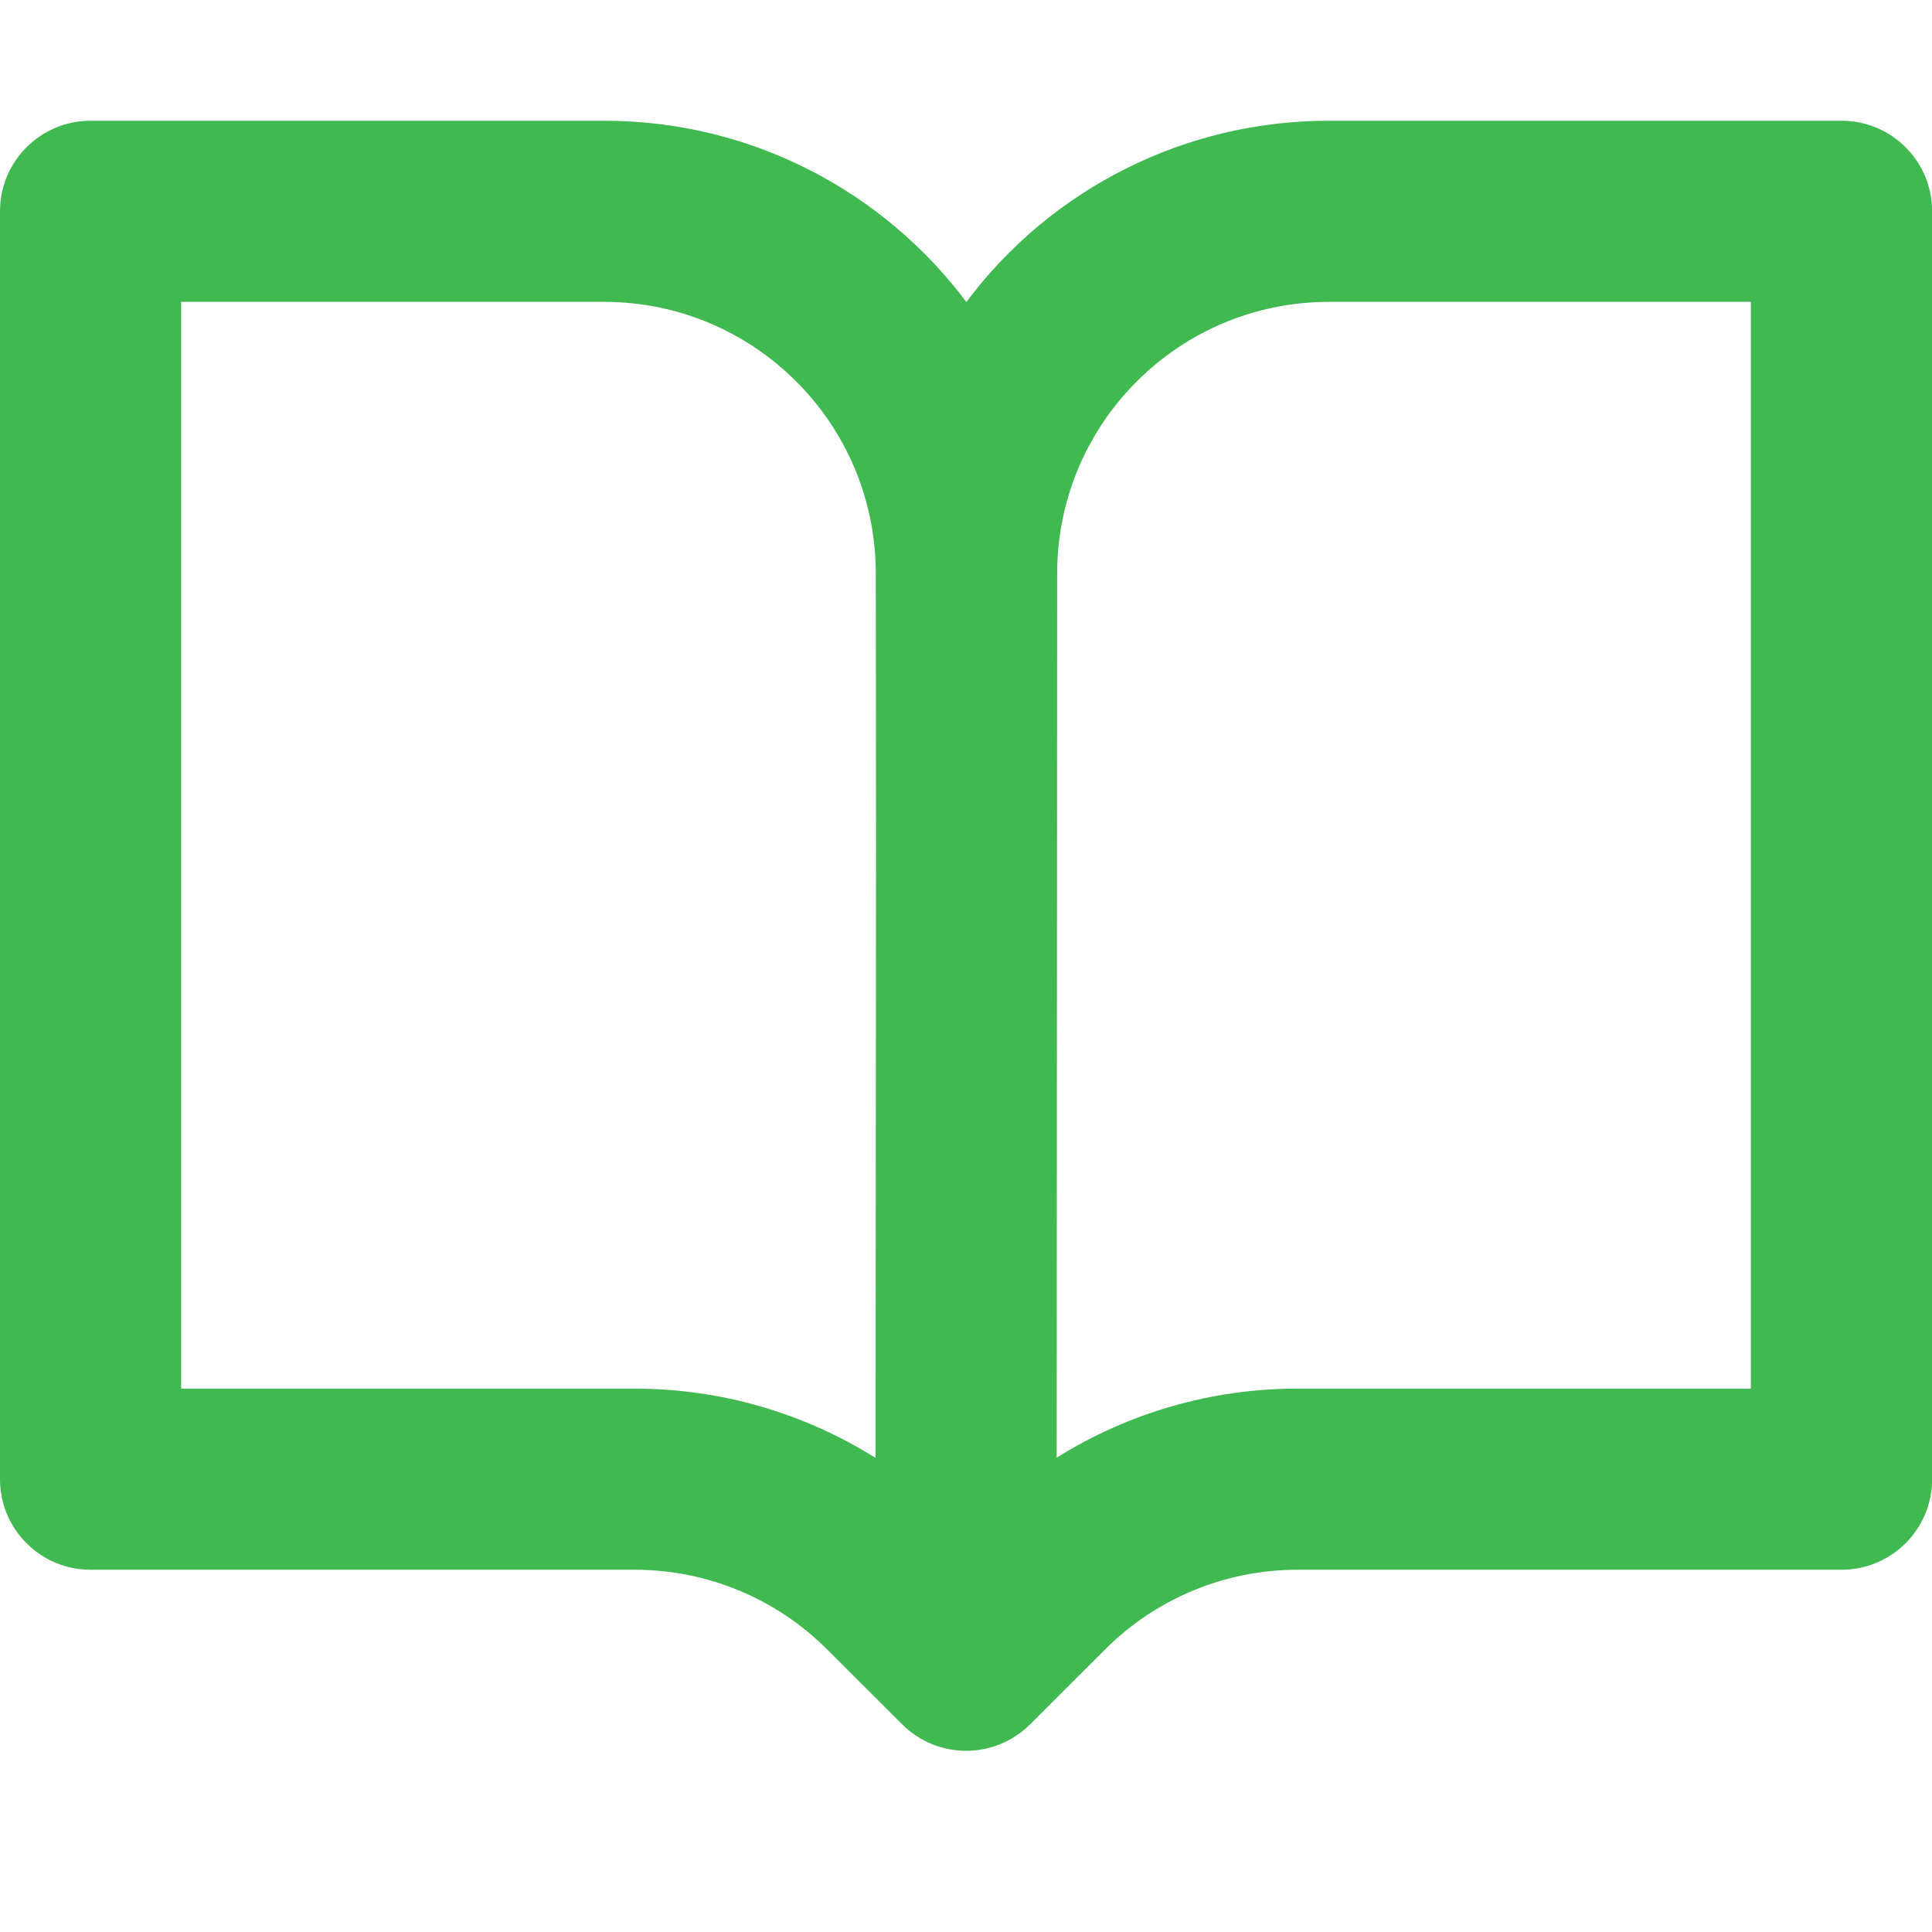
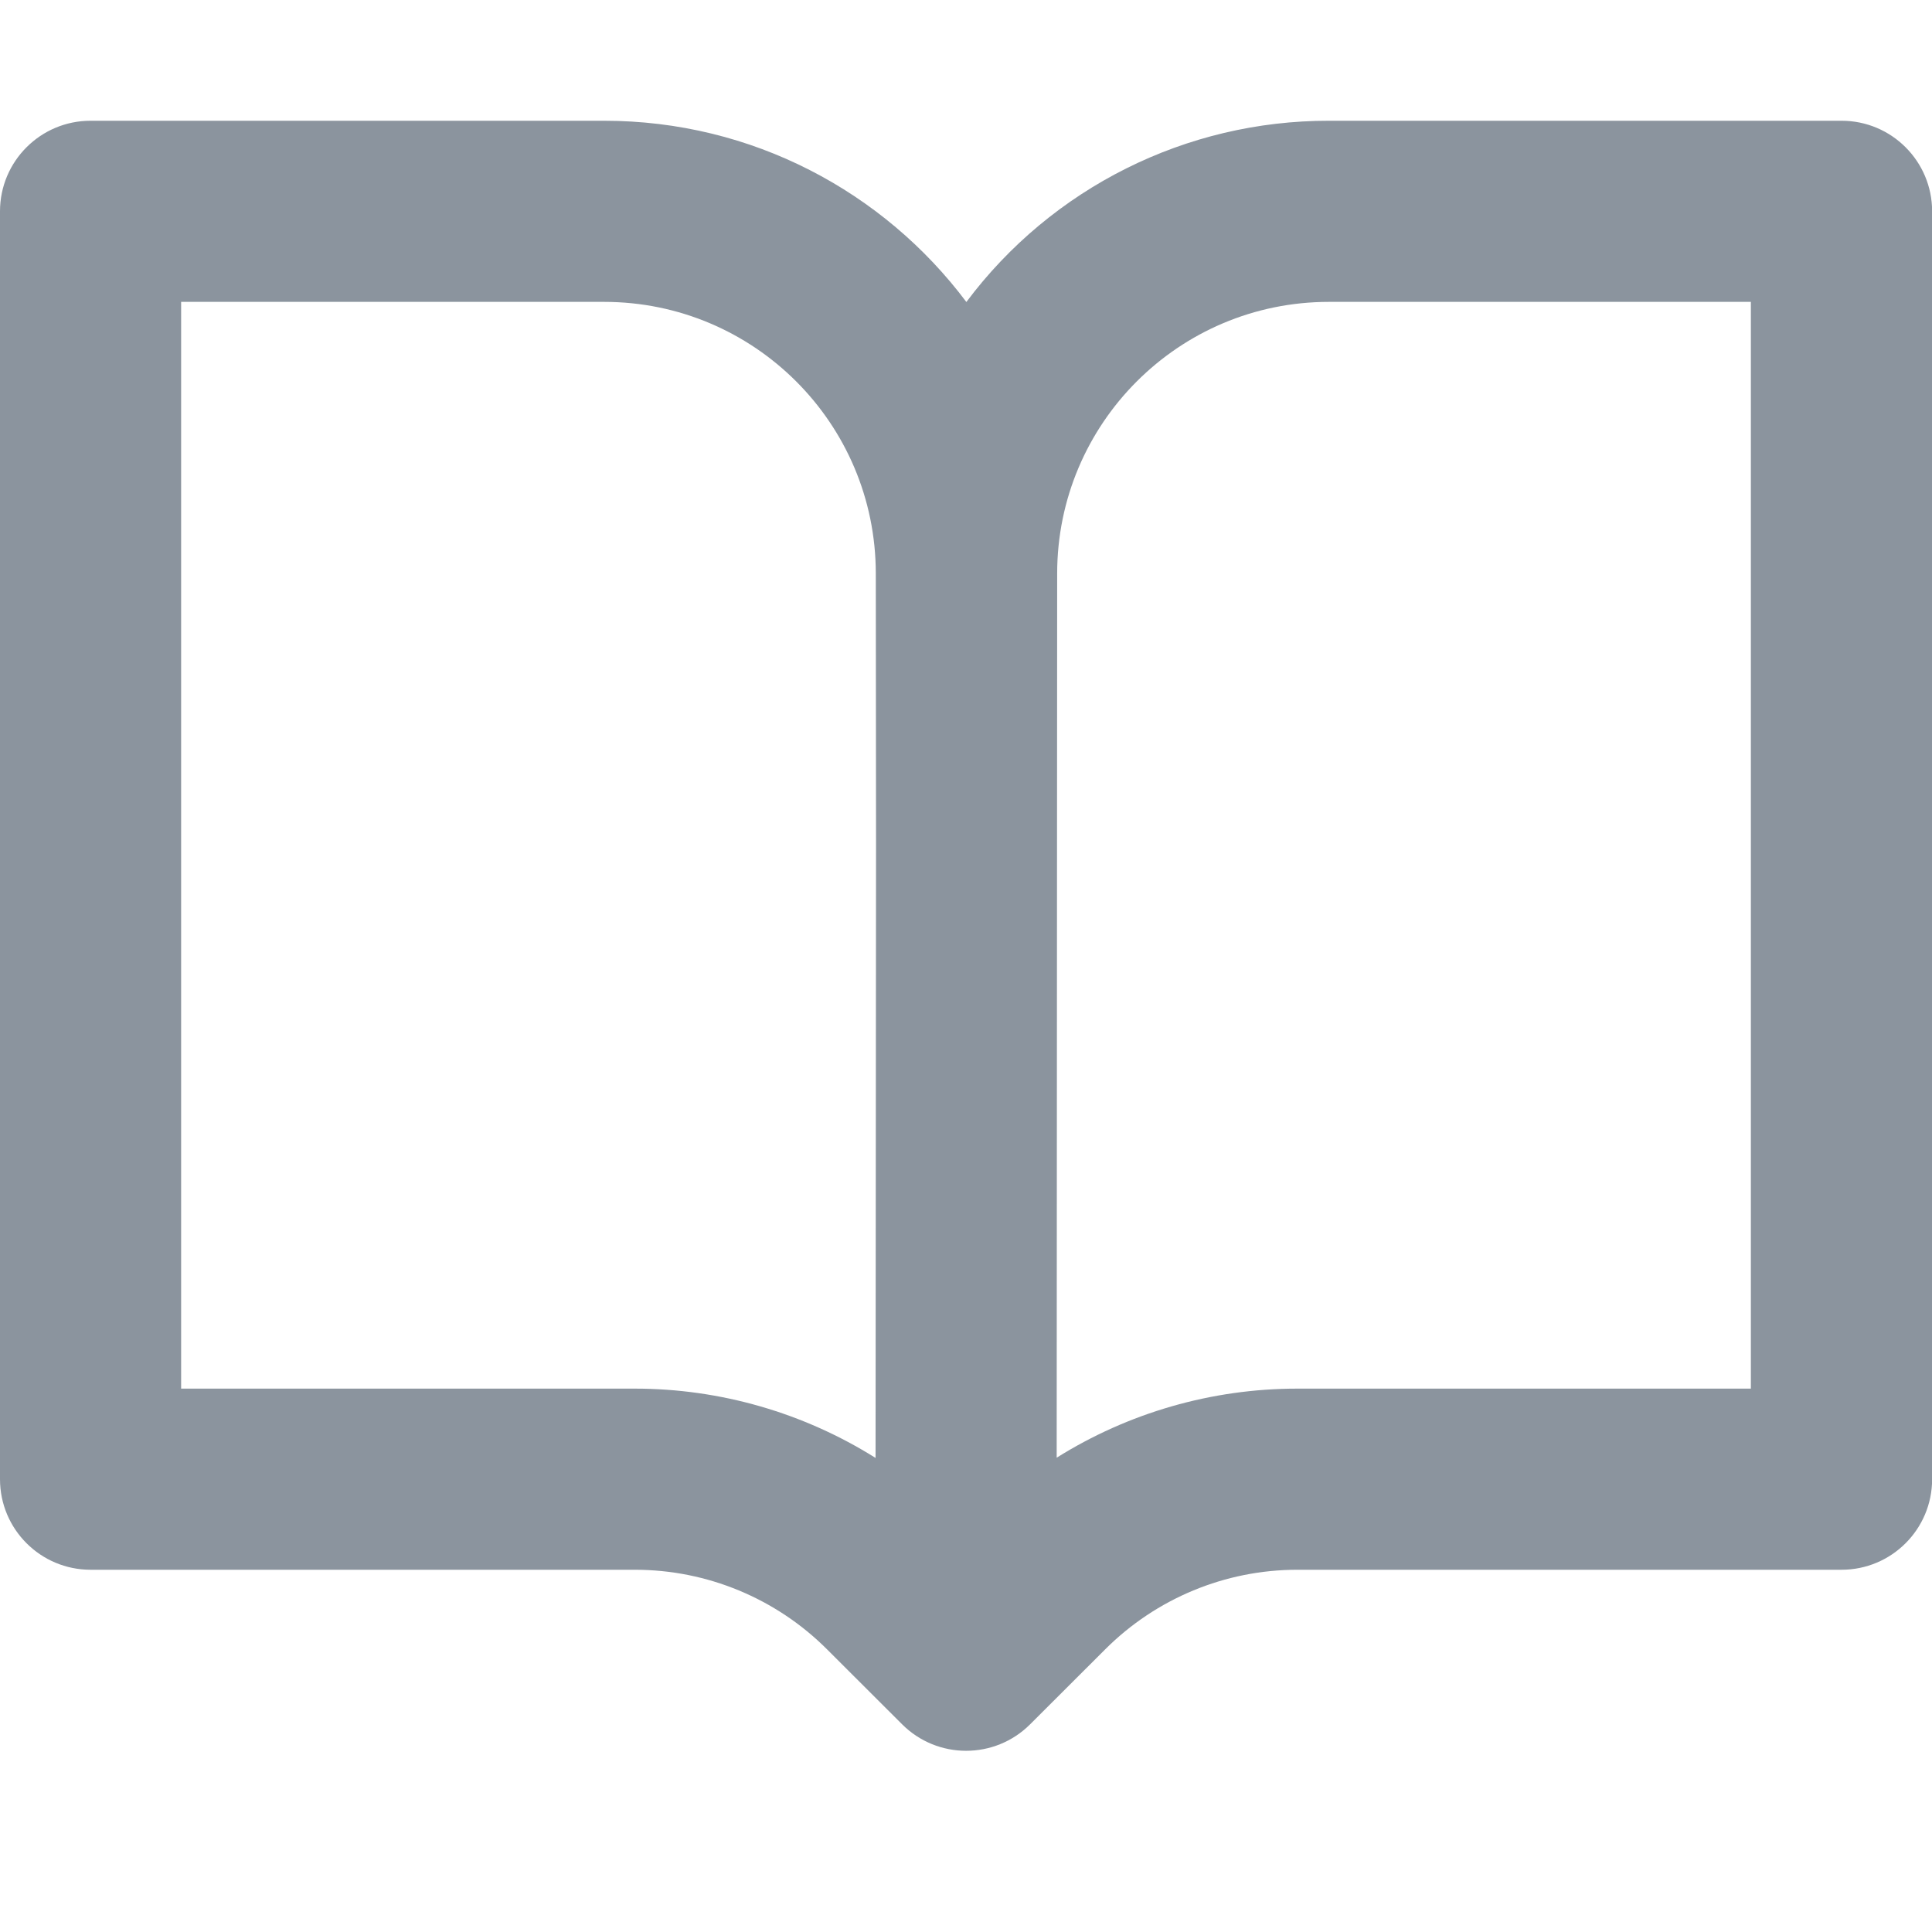
- <svg xmlns="http://www.w3.org/2000/svg" viewBox="0 0 16 16" width="16" height="16" fill="#3FB950">
+ <svg xmlns="http://www.w3.org/2000/svg" viewBox="0 0 16 16" width="16" height="16" fill="#8B949E">
  <path fill-rule="evenodd" d="M0 1.75A.75.75 0 01.75 1h4.253c1.227 0 2.317.59 3 1.501A3.744 3.744 0 0111.006 1h4.245a.75.75 0 01.75.75v10.5a.75.75 0 01-.75.75h-4.507a2.25 2.25 0 00-1.591.659l-.622.621a.75.75 0 01-1.06 0l-.622-.621A2.25 2.25 0 005.258 13H.75a.75.75 0 01-.75-.75V1.75zm8.755 3a2.25 2.25 0 012.25-2.25H14.5v9h-3.757c-.71 0-1.4.201-1.992.572l.004-7.322zm-1.504 7.324l.004-5.073-.002-2.253A2.25 2.25 0 005.003 2.5H1.5v9h3.757a3.75 3.75 0 011.994.574z" />
</svg>
